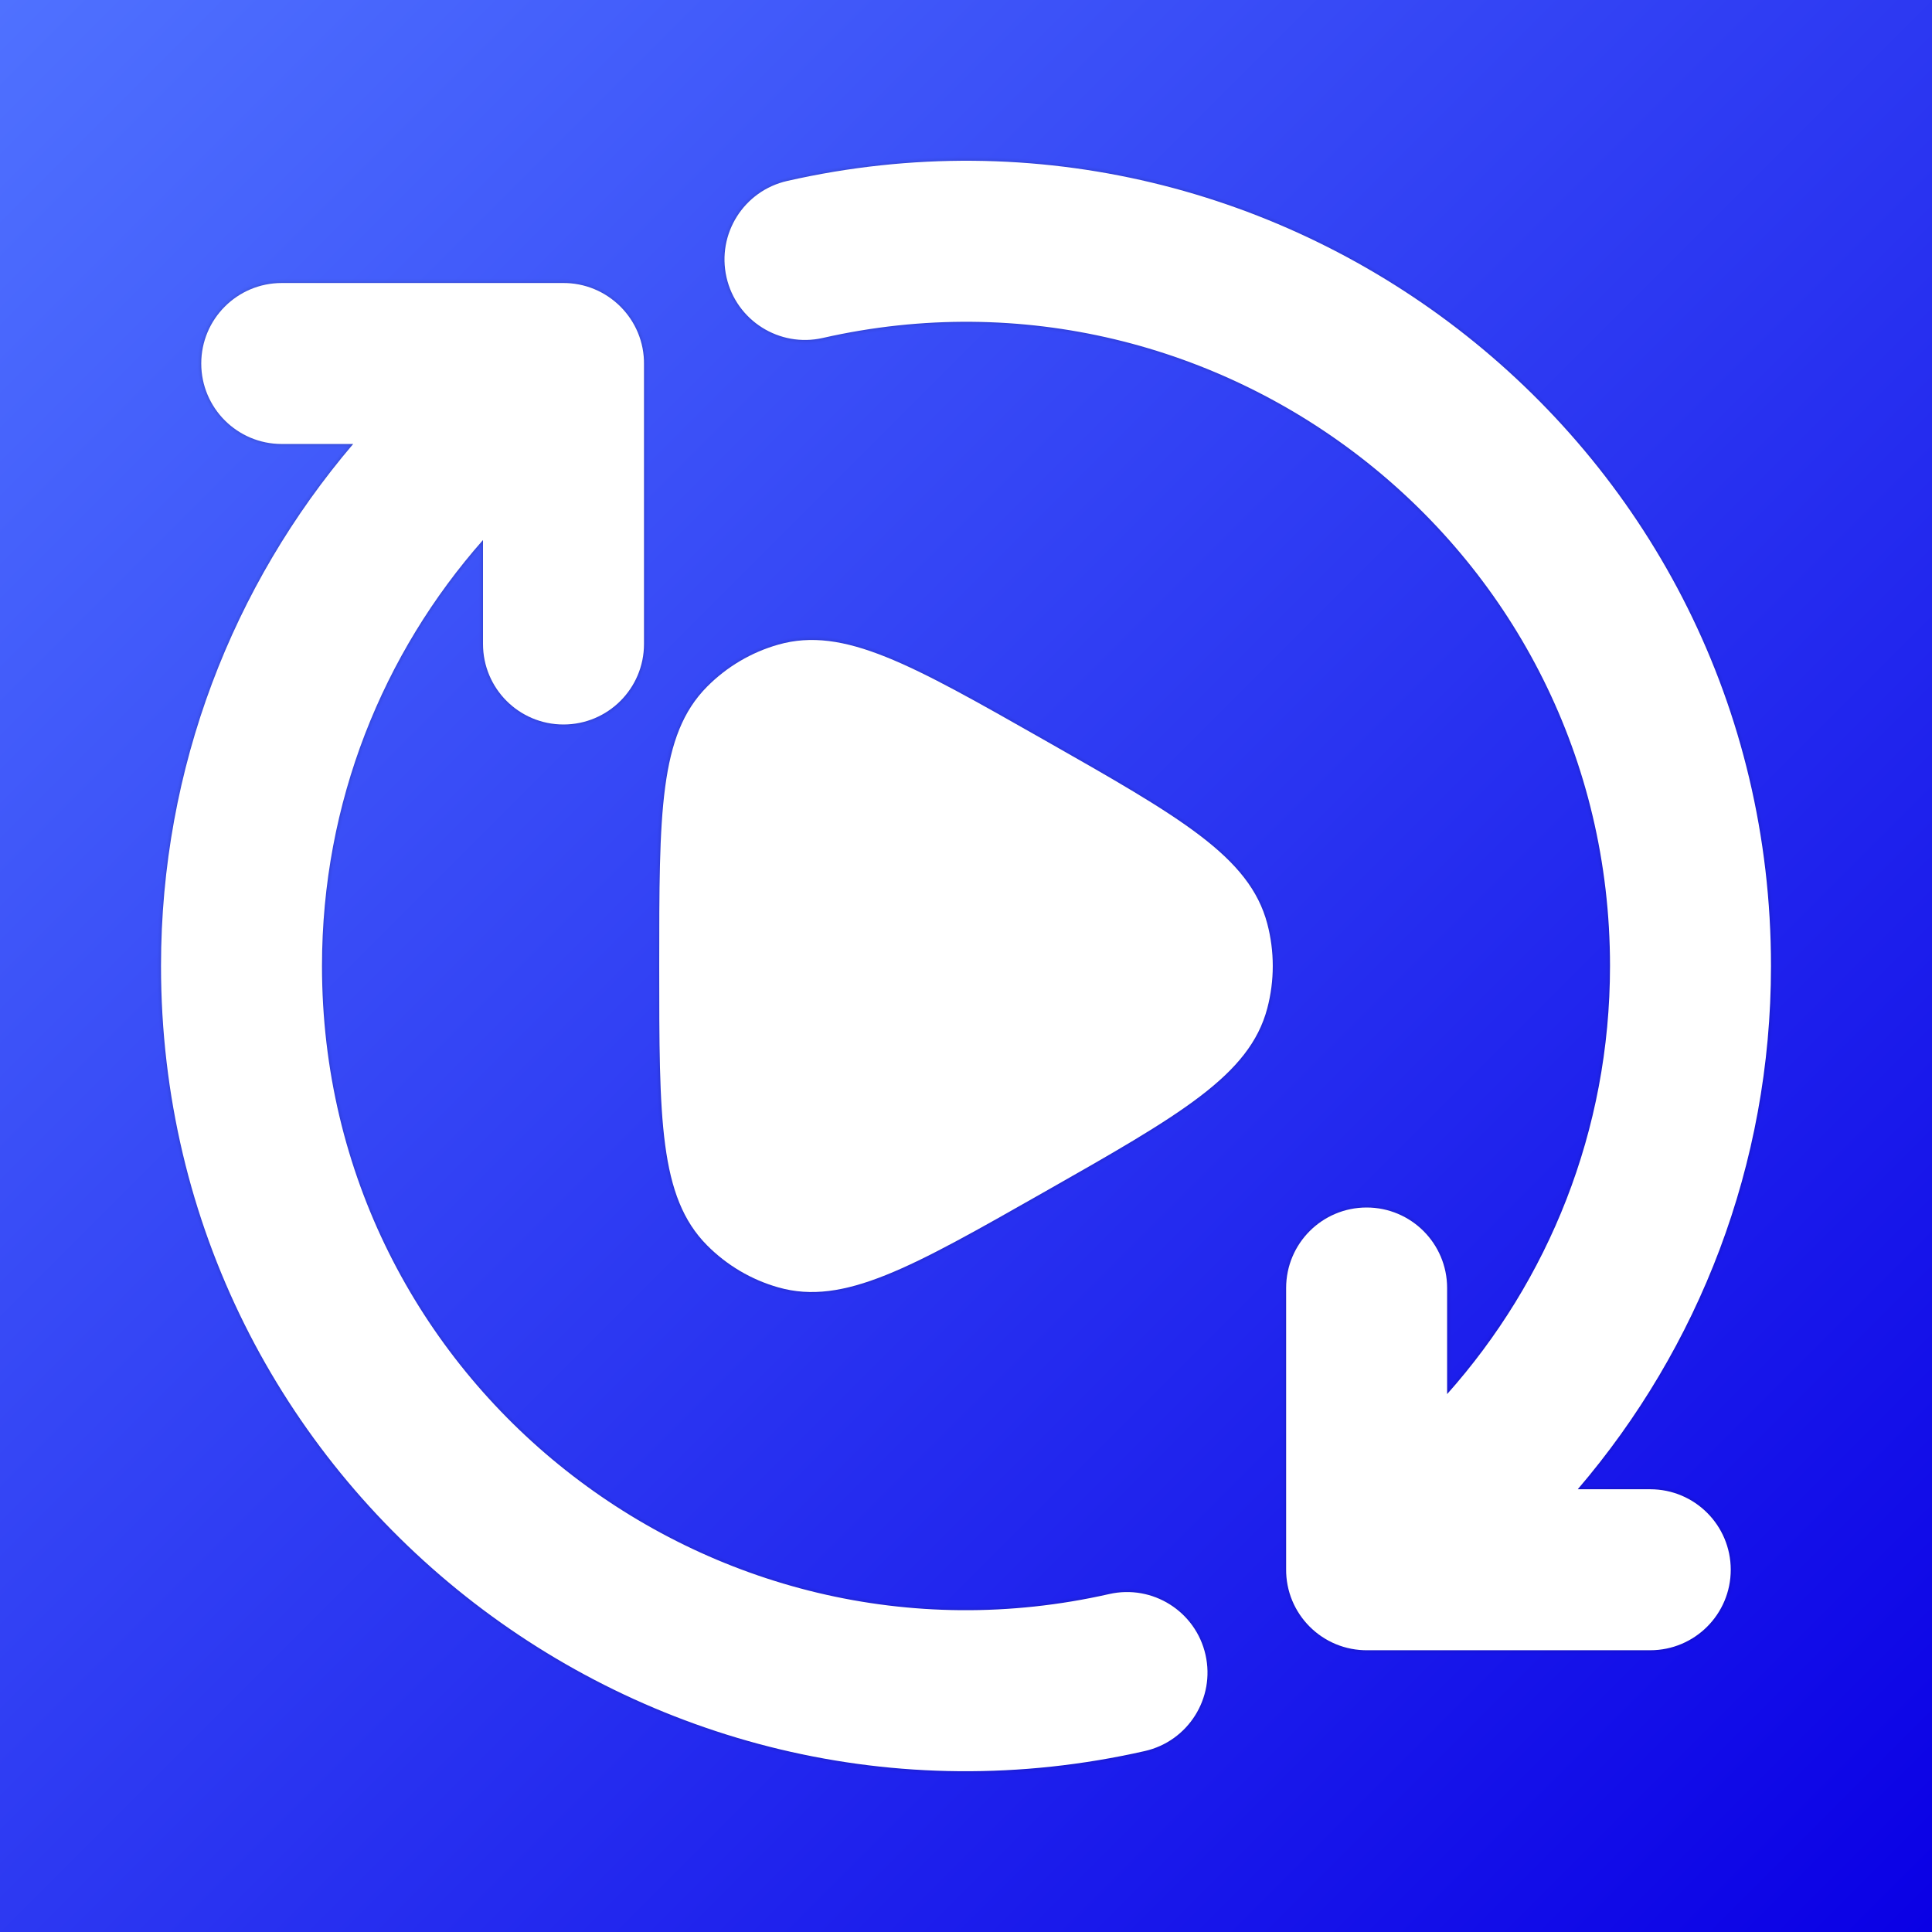
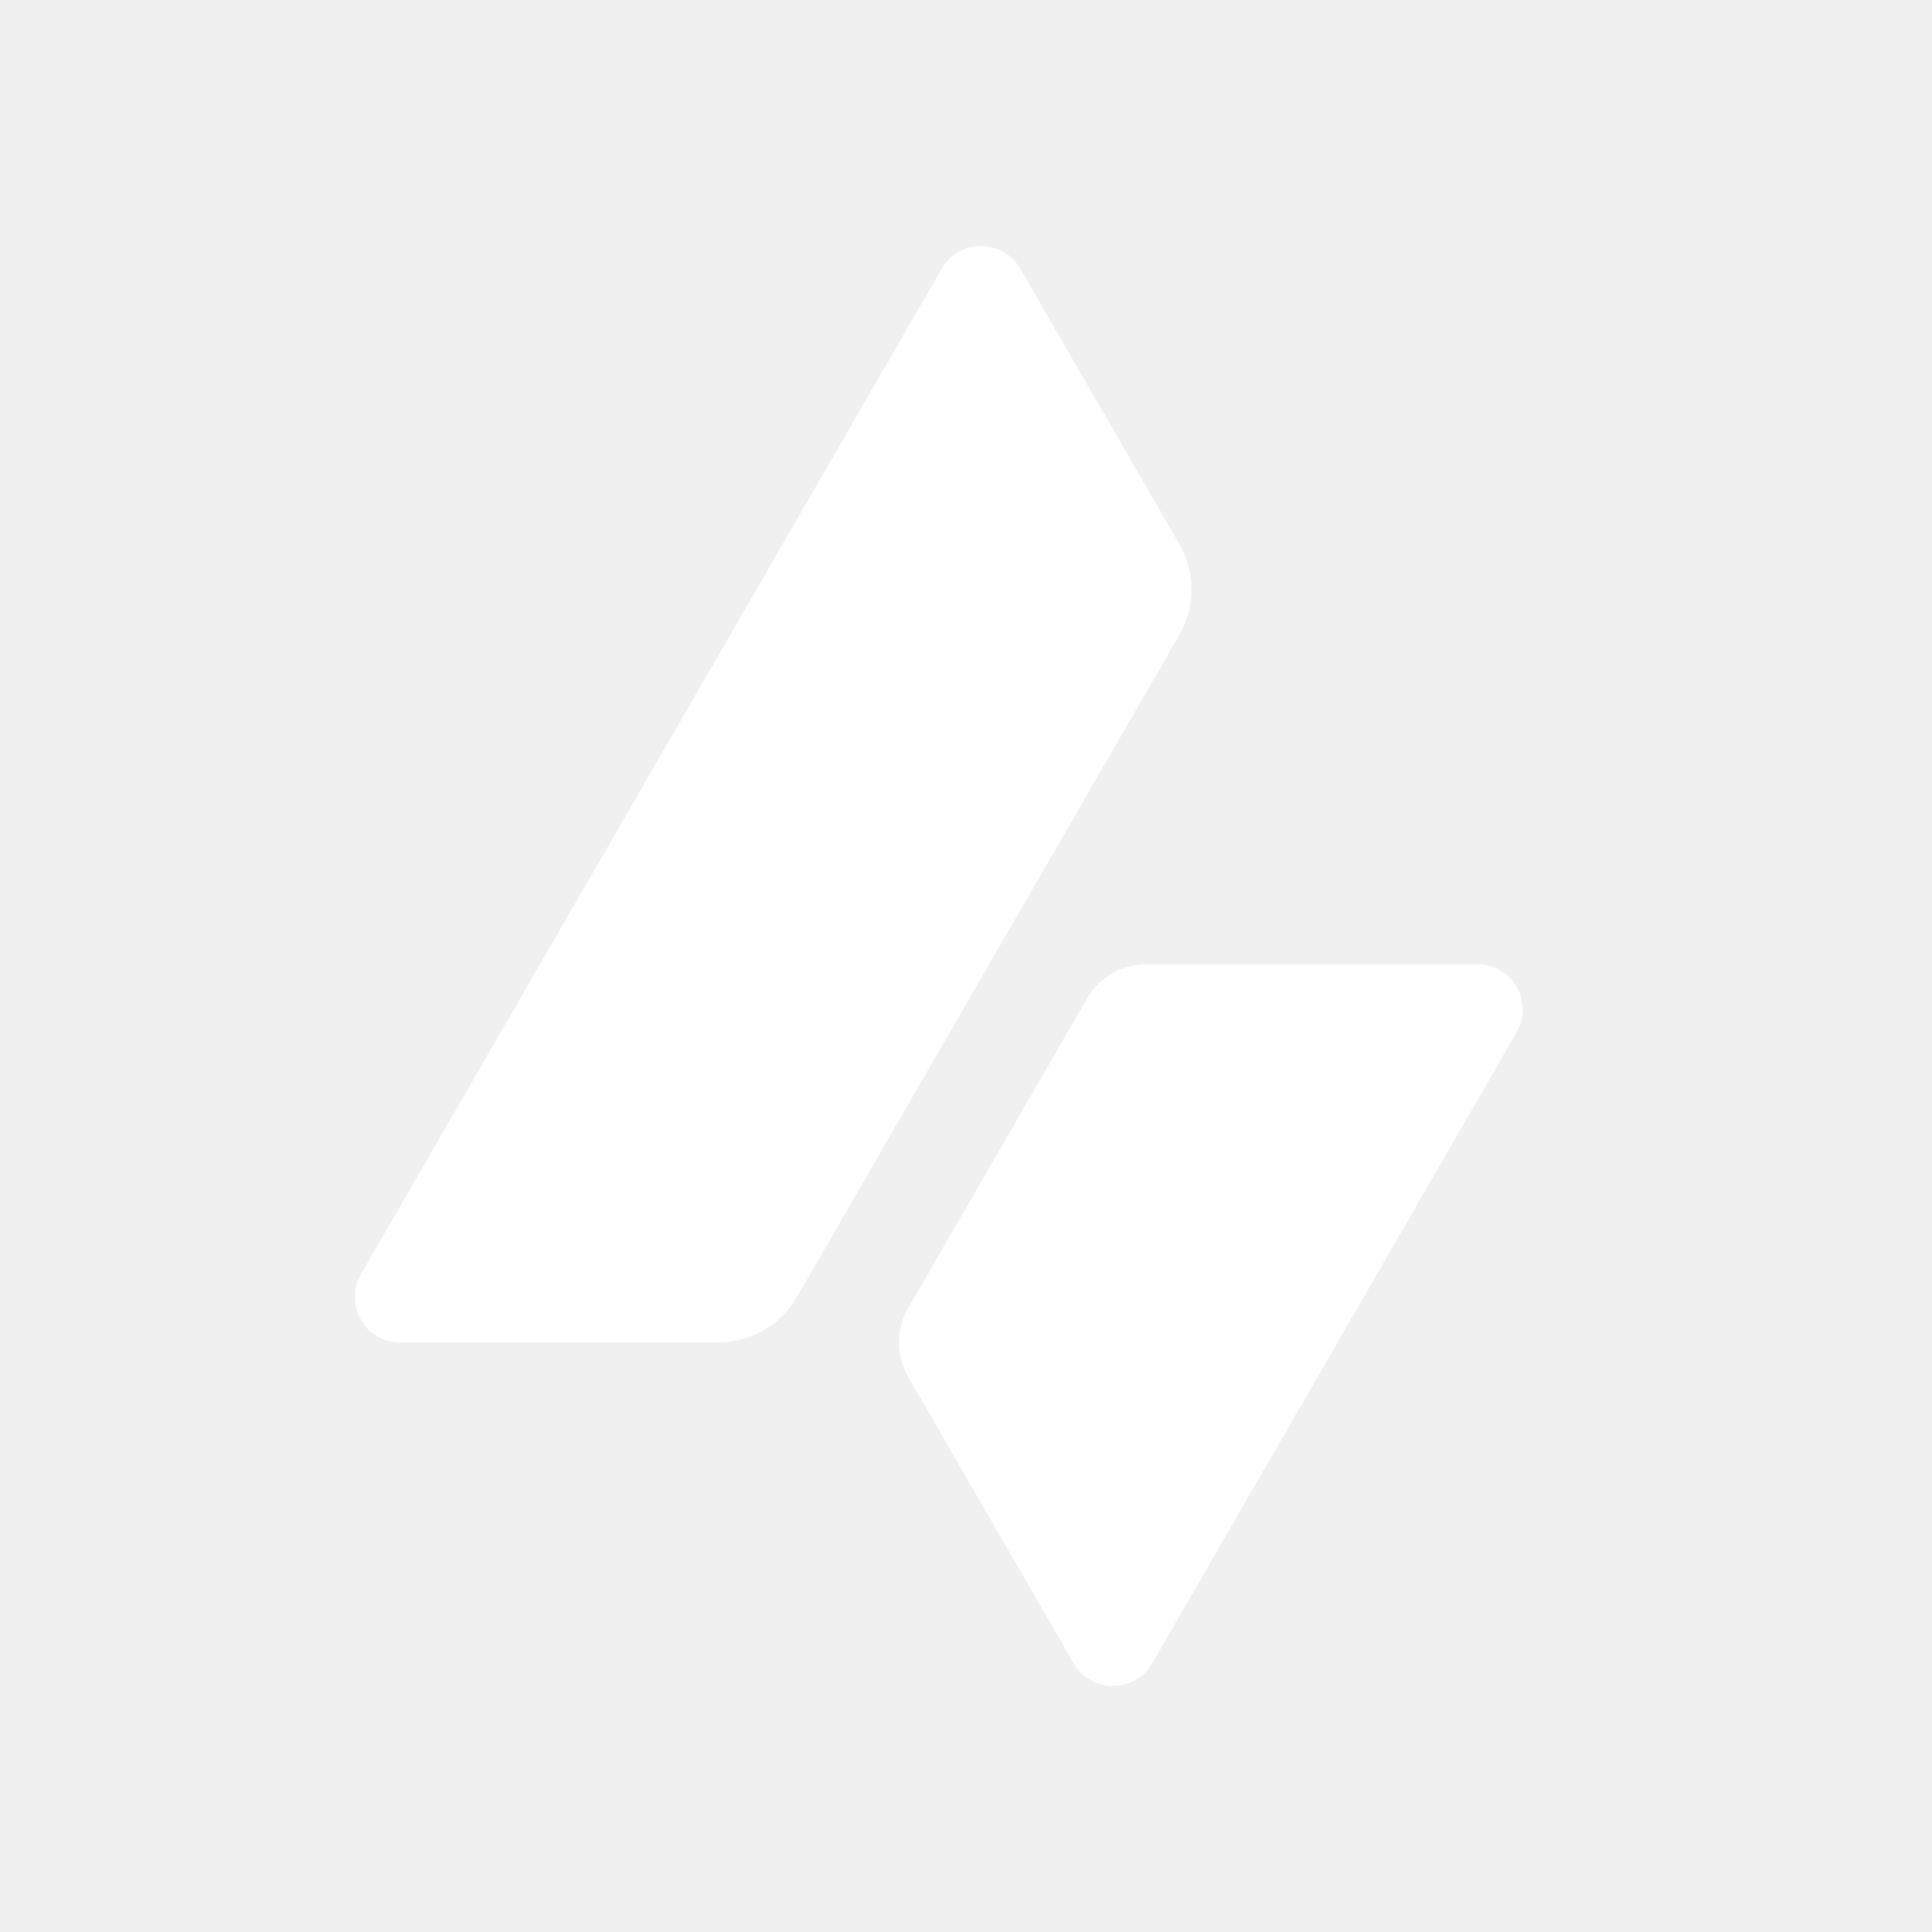
- <svg xmlns="http://www.w3.org/2000/svg" viewBox="0 0 512 512">
-   <defs>
-     <linearGradient id="linear-gradient-1" x1="0" y1="0" x2="512" y2="512" gradientUnits="userSpaceOnUse">
-       <stop offset="0" stop-color="#4f71ff" />
-       <stop offset="1" stop-color="#0a00e5" />
-     </linearGradient>
-     <filter id="filter-1" filterUnits="userSpaceOnUse" x="39.167" y="39.1" width="433.667" height="433.797" color-interpolation-filters="sRGB">
-       <feGaussianBlur in="SourceAlpha" stdDeviation="0.5" />
-       <feOffset dx="0" dy="0" result="shadow" />
-       <feFlood flood-color="#000000" flood-opacity="0.25" />
-       <feComposite in2="shadow" operator="in" result="paint" />
-       <feMerge>
-         <feMergeNode in="paint" />
-         <feMergeNode in="SourceGraphic" />
-       </feMerge>
-     </filter>
-     <filter id="filter-2" filterUnits="userSpaceOnUse" x="171.201" y="166.096" width="169.597" height="179.807" color-interpolation-filters="sRGB">
-       <feGaussianBlur in="SourceAlpha" stdDeviation="0.5" />
-       <feOffset dx="0" dy="0" result="shadow" />
-       <feFlood flood-color="#000000" flood-opacity="0.25" />
-       <feComposite in2="shadow" operator="in" result="paint" />
-       <feMerge>
-         <feMergeNode in="paint" />
-         <feMergeNode in="SourceGraphic" />
-       </feMerge>
-     </filter>
-   </defs>
-   <g>
-     <rect x="0" y="0" width="512" height="512" style="fill:url(#linear-gradient-1)" />
-     <g filter="url(#filter-1)">
-       <path d="M418.123 394.667 L437.333 394.667 C449.115 394.667 458.667 404.218 458.667 416 C458.667 427.782 449.115 437.333 437.333 437.333 L362.502 437.333 C350.473 437.51 340.66 427.726 340.836 415.707 L340.836 341.333 C340.836 329.551 350.388 320 362.17 320 C373.952 320 383.503 329.551 383.503 341.333 L383.503 369.45 C410.277 339.385 426.667 299.704 426.667 256 C426.667 145.646 324.019 65.516 218.054 89.562 C206.564 92.17 195.136 84.969 192.529 73.479 C189.922 61.989 197.122 50.561 208.612 47.953 C341.052 17.899 469.333 118.085 469.333 256 C469.333 308.797 450.119 357.289 418.123 394.667 Z M149.005 74.998 C161.031 74.825 170.84 84.605 170.667 96.621 L170.667 170.667 C170.667 182.449 161.115 192 149.333 192 C137.551 192 128 182.449 128 170.667 L128 143.111 C101.52 173.107 85.333 212.567 85.333 256 C85.333 366.363 187.978 446.475 293.947 422.438 C305.438 419.832 316.865 427.033 319.471 438.523 C322.078 450.014 314.876 461.441 303.386 464.047 C170.942 494.09 42.667 393.922 42.667 256 C42.667 203.36 61.767 154.998 93.593 117.665 L74.667 117.665 C62.885 117.665 53.333 108.114 53.333 96.332 C53.333 84.55 62.885 74.998 74.667 74.998 Z" style="fill:#ffffff" />
-     </g>
-     <g filter="url(#filter-2)">
-       <path d="M335.852 267.184 L335.852 267.184 C331.162 285.001 312.747 295.436 276.524 316.014 C241.463 335.933 223.622 346.093 206.277 341.177 C199.126 339.15 192.613 335.305 187.363 330.008 C174.685 317.216 174.701 296.621 174.701 256 C174.701 215.379 174.685 194.783 187.364 181.991 C192.613 176.695 199.127 172.849 206.278 170.822 C223.622 165.908 241.463 176.067 276.524 195.986 C312.747 216.564 331.162 226.998 335.852 244.816 C337.781 252.146 337.781 259.854 335.852 267.184 Z" style="fill:#ffffff" />
-     </g>
+ <svg xmlns="http://www.w3.org/2000/svg" width="512" height="512" viewBox="0 0 512 512">
+   <g id="Layer_1" data-name="Layer 1">
+     <path d="M249.561 71.241 C254.194 63.221 265.771 63.221 270.404 71.241 L312.533 144.176 C316.84 151.631 316.84 160.817 312.533 168.272 L211.183 343.731 C206.878 351.183 198.925 355.774 190.319 355.774 L106.057 355.774 C96.791 355.774 91.001 345.742 95.635 337.719 Z" fill="#ffffff" />
+     <path d="M288.12 264.545 C291.347 258.958 297.309 255.517 303.761 255.517 L391.505 255.517 C400.771 255.517 406.561 265.548 401.926 273.571 L305.353 440.759 C300.72 448.779 289.144 448.779 284.511 440.759 L240.644 364.816 C237.413 359.222 237.413 352.329 240.644 346.735 Z" fill="#ffffff" />
  </g>
</svg>
